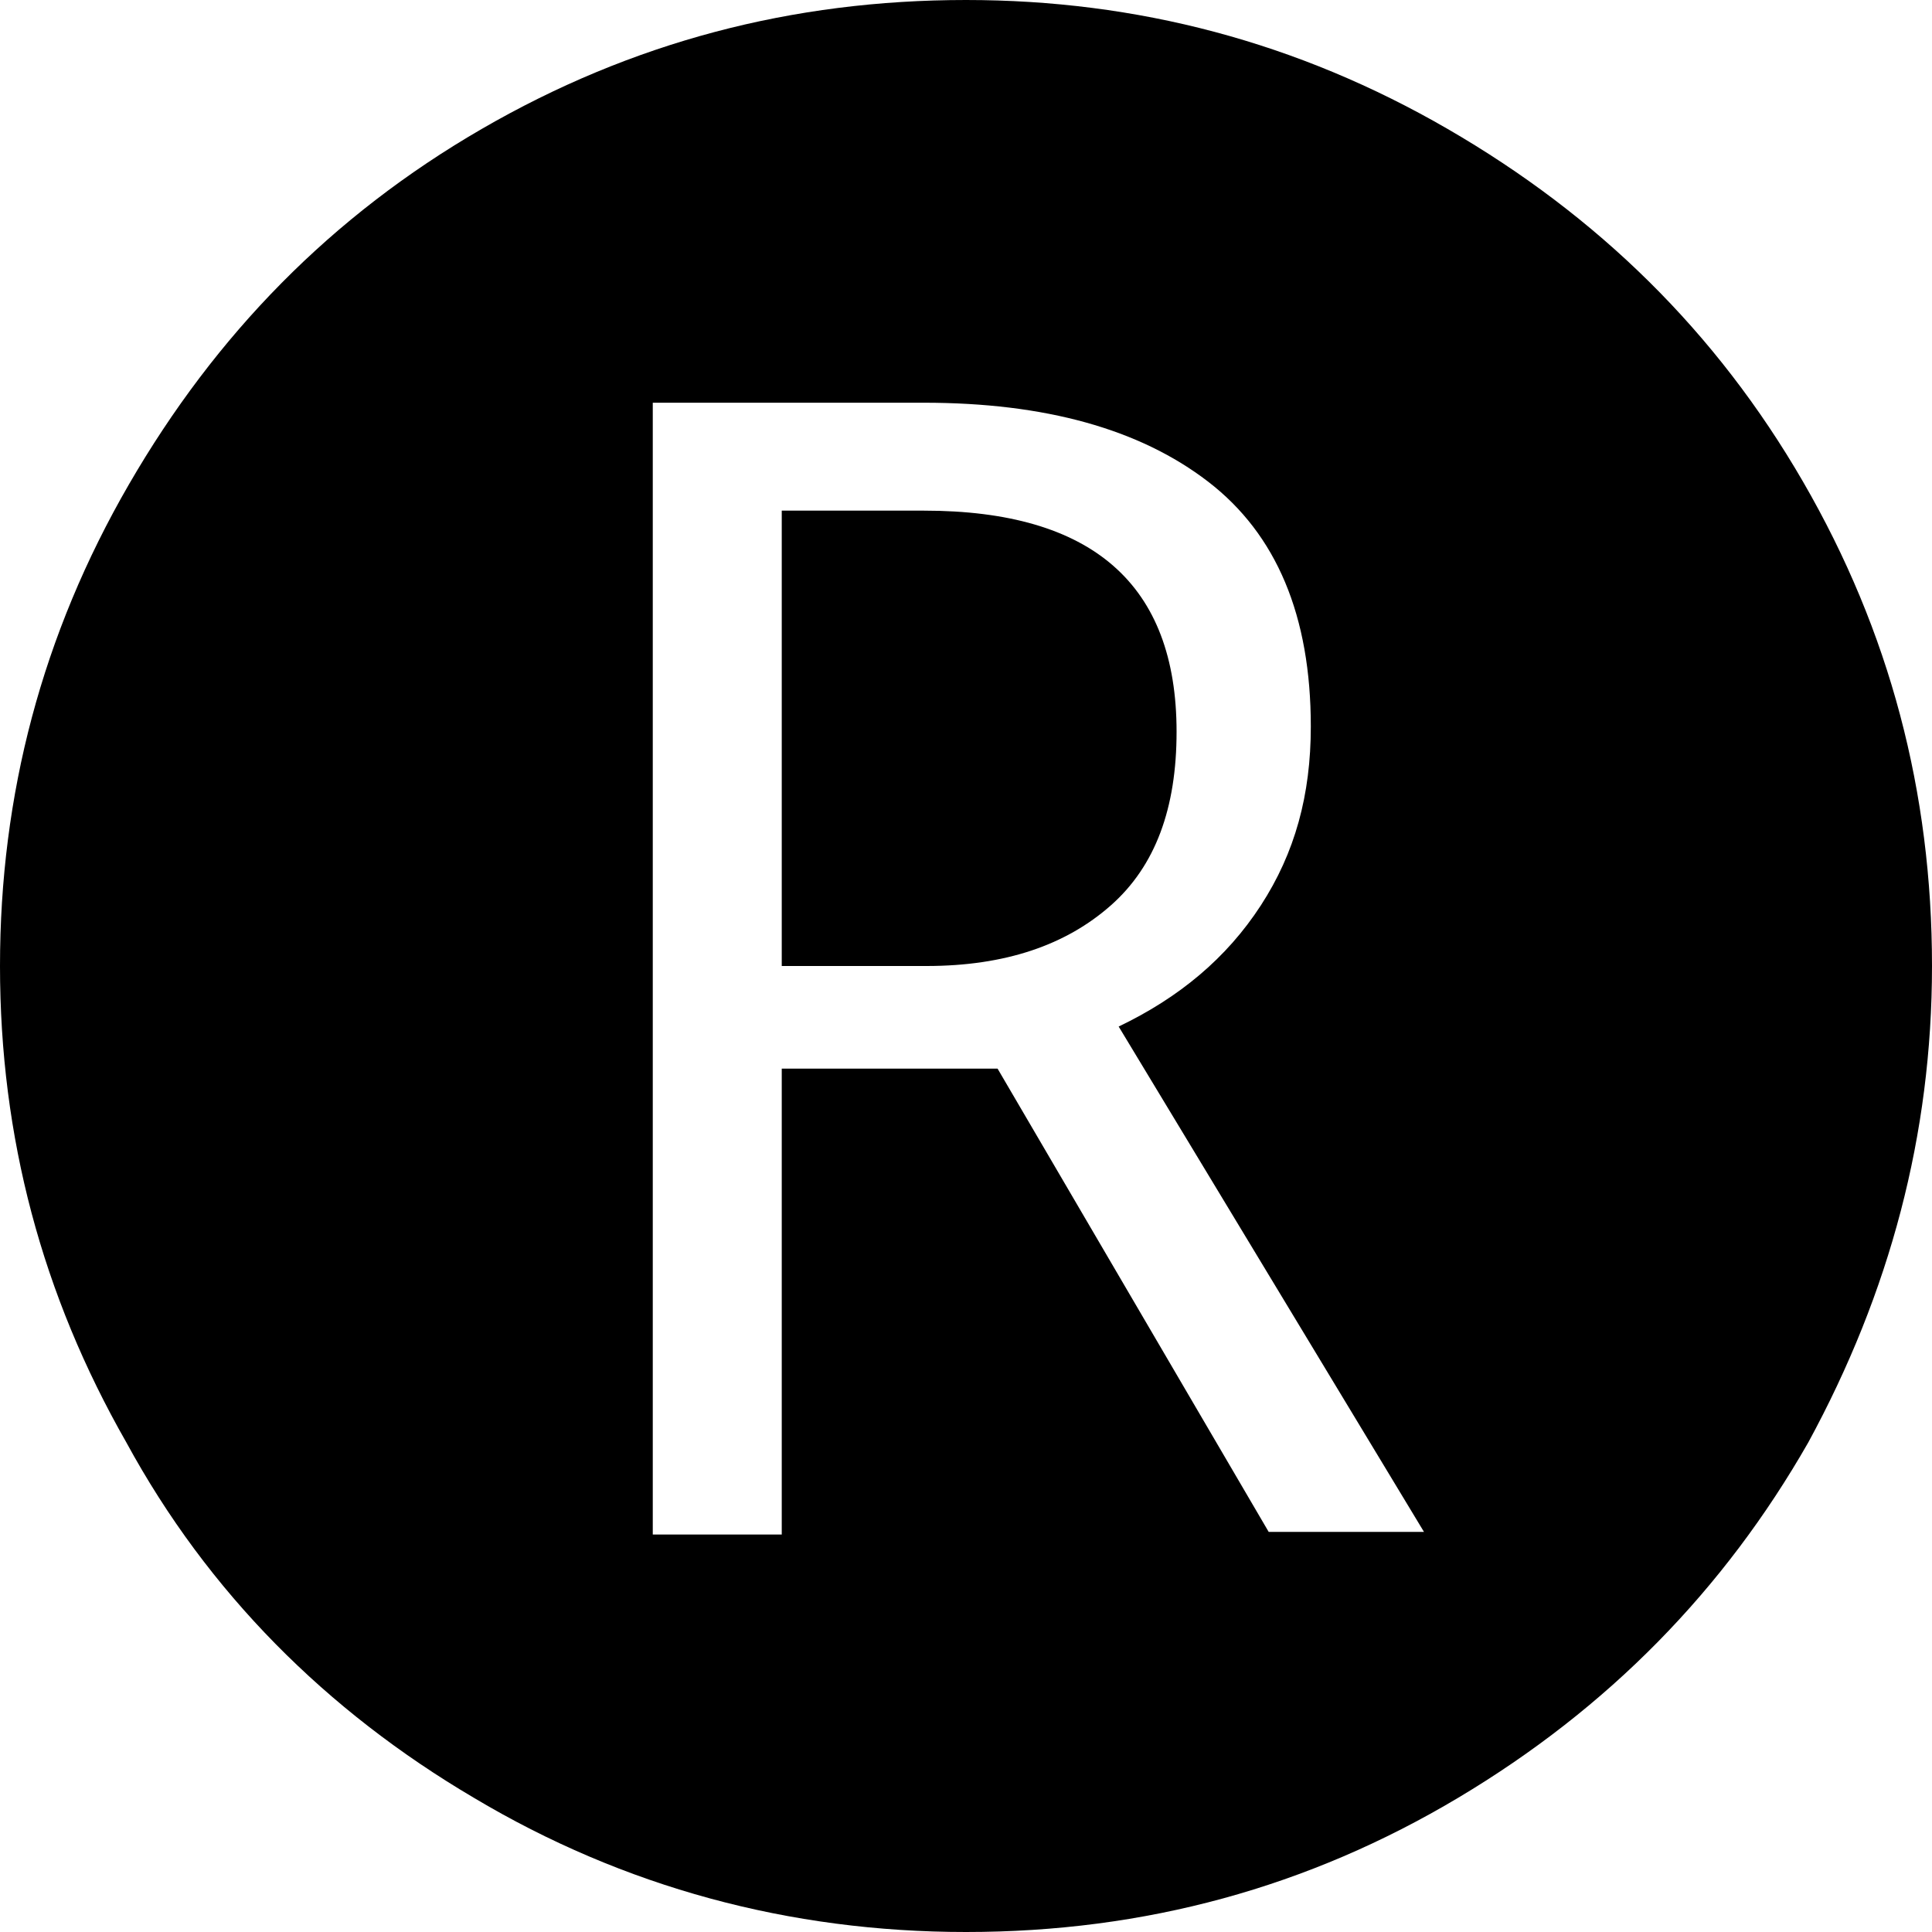
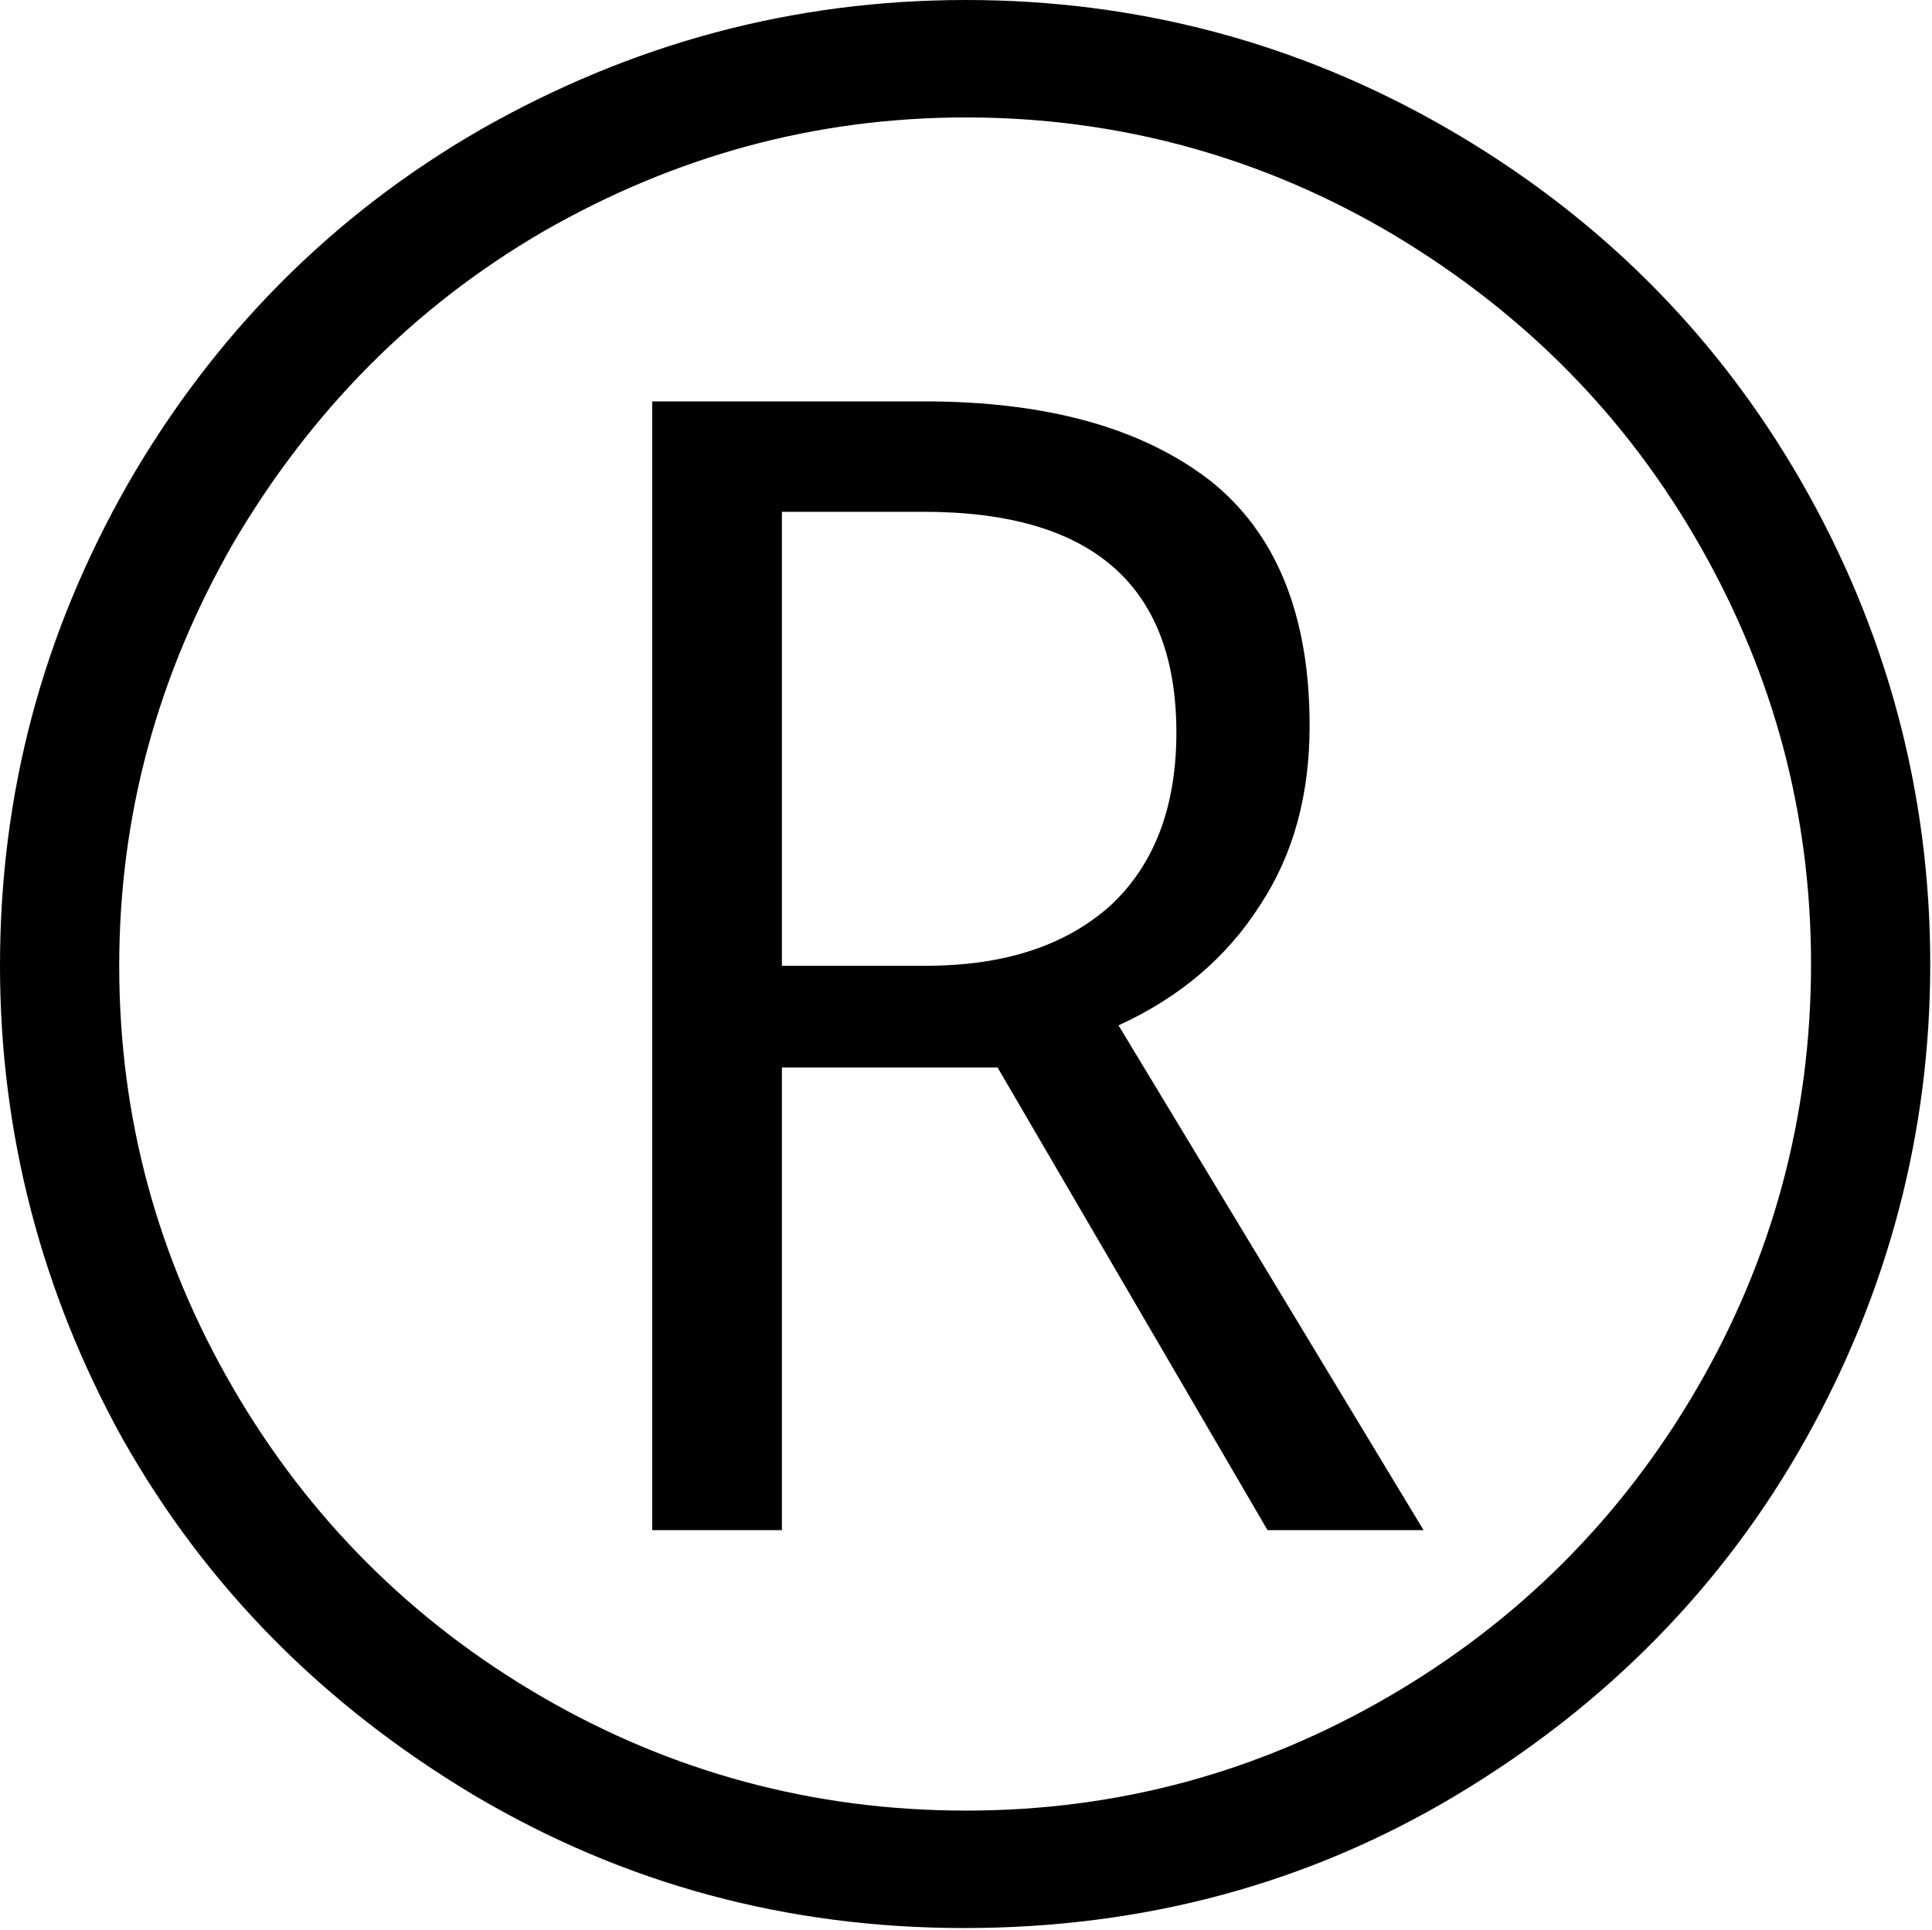
- <svg xmlns="http://www.w3.org/2000/svg" version="1.1" id="Layer_1" x="0px" y="0px" viewBox="0 0 73.4 73.4" enable-background="new 0 0 73.4 73.4" xml:space="preserve">
-   <path d="M44.7,27.8c0,2.9-0.8,5.1-2.5,6.6c-1.7,1.5-4,2.3-7,2.3h-5.5V19.4h5.4C41.5,19.4,44.7,22.2,44.7,27.8z M73.4,36.7  c0,6.4-1.6,12.4-4.7,18.1c-3.2,5.6-7.6,10.1-13.3,13.5c-5.7,3.4-11.9,5.1-18.7,5.1c-6.7,0-13-1.7-18.7-5.1  C12.4,65,7.9,60.5,4.8,54.8C1.6,49.2,0,43.2,0,36.7c0-6.5,1.6-12.6,4.9-18.3c3.3-5.7,7.7-10.2,13.4-13.5C24,1.6,30.1,0,36.7,0  C43.2,0,49.3,1.6,55,4.9c5.7,3.3,10.2,7.7,13.5,13.4C71.8,24,73.4,30.1,73.4,36.7z M48.2,58.2h5.9L42.5,39c2.3-1.1,4.1-2.6,5.4-4.6  c1.3-2,1.9-4.2,1.9-6.8c0-4.2-1.3-7.3-3.9-9.3c-2.6-2-6.2-3-10.8-3H24.8v43h4.9V40.6h8.2L48.2,58.2z" />
+ <svg xmlns="http://www.w3.org/2000/svg" viewBox="0 0 110.2 110.1">
+   <path d="M0 55.1c0-9.8 2.4-18.9 7.3-27.5 4.9-8.5 11.6-15.3 20.1-20.2C36 2.5 45.2 0 55.1 0 64.8 0 74 2.4 82.5 7.3s15.3 11.6 20.2 20.1c4.9 8.5 7.4 17.8 7.4 27.6 0 9.6-2.4 18.7-7.1 27.1-4.7 8.4-11.4 15.2-19.9 20.3-8.5 5.1-17.9 7.6-28.1 7.6-10.1 0-19.4-2.5-28-7.6-8.5-5.1-15.2-11.8-20-20.3-4.6-8.3-7-17.4-7-27zm6.8 0c0 8.7 2.2 16.7 6.5 24.1s10.2 13.3 17.6 17.6c7.4 4.3 15.5 6.5 24.2 6.5s16.7-2.2 24.1-6.5 13.3-10.2 17.6-17.6c4.3-7.4 6.5-15.5 6.5-24.2 0-8.5-2.1-16.4-6.3-23.8-4.2-7.4-10-13.3-17.5-17.8C72.1 9 63.9 6.7 55.1 6.7c-8.6 0-16.6 2.2-24.1 6.5-7.4 4.3-13.3 10.3-17.7 17.8C9 38.5 6.8 46.5 6.8 55.1zm67.9-13.7c0 3.9-.9 7.3-2.8 10.2-1.9 3-4.6 5.3-8.1 6.9l17.4 28.8h-8.9L56.9 60.9H44.6v26.4h-7.4V22.9h15.5c7 0 12.4 1.5 16.3 4.5 3.8 3 5.7 7.7 5.7 14zM44.6 55.1h8.2c4.4 0 7.9-1.1 10.5-3.4 2.5-2.3 3.8-5.6 3.8-9.9 0-8.4-4.8-12.6-14.4-12.6h-8.1v25.9z" />
</svg>
